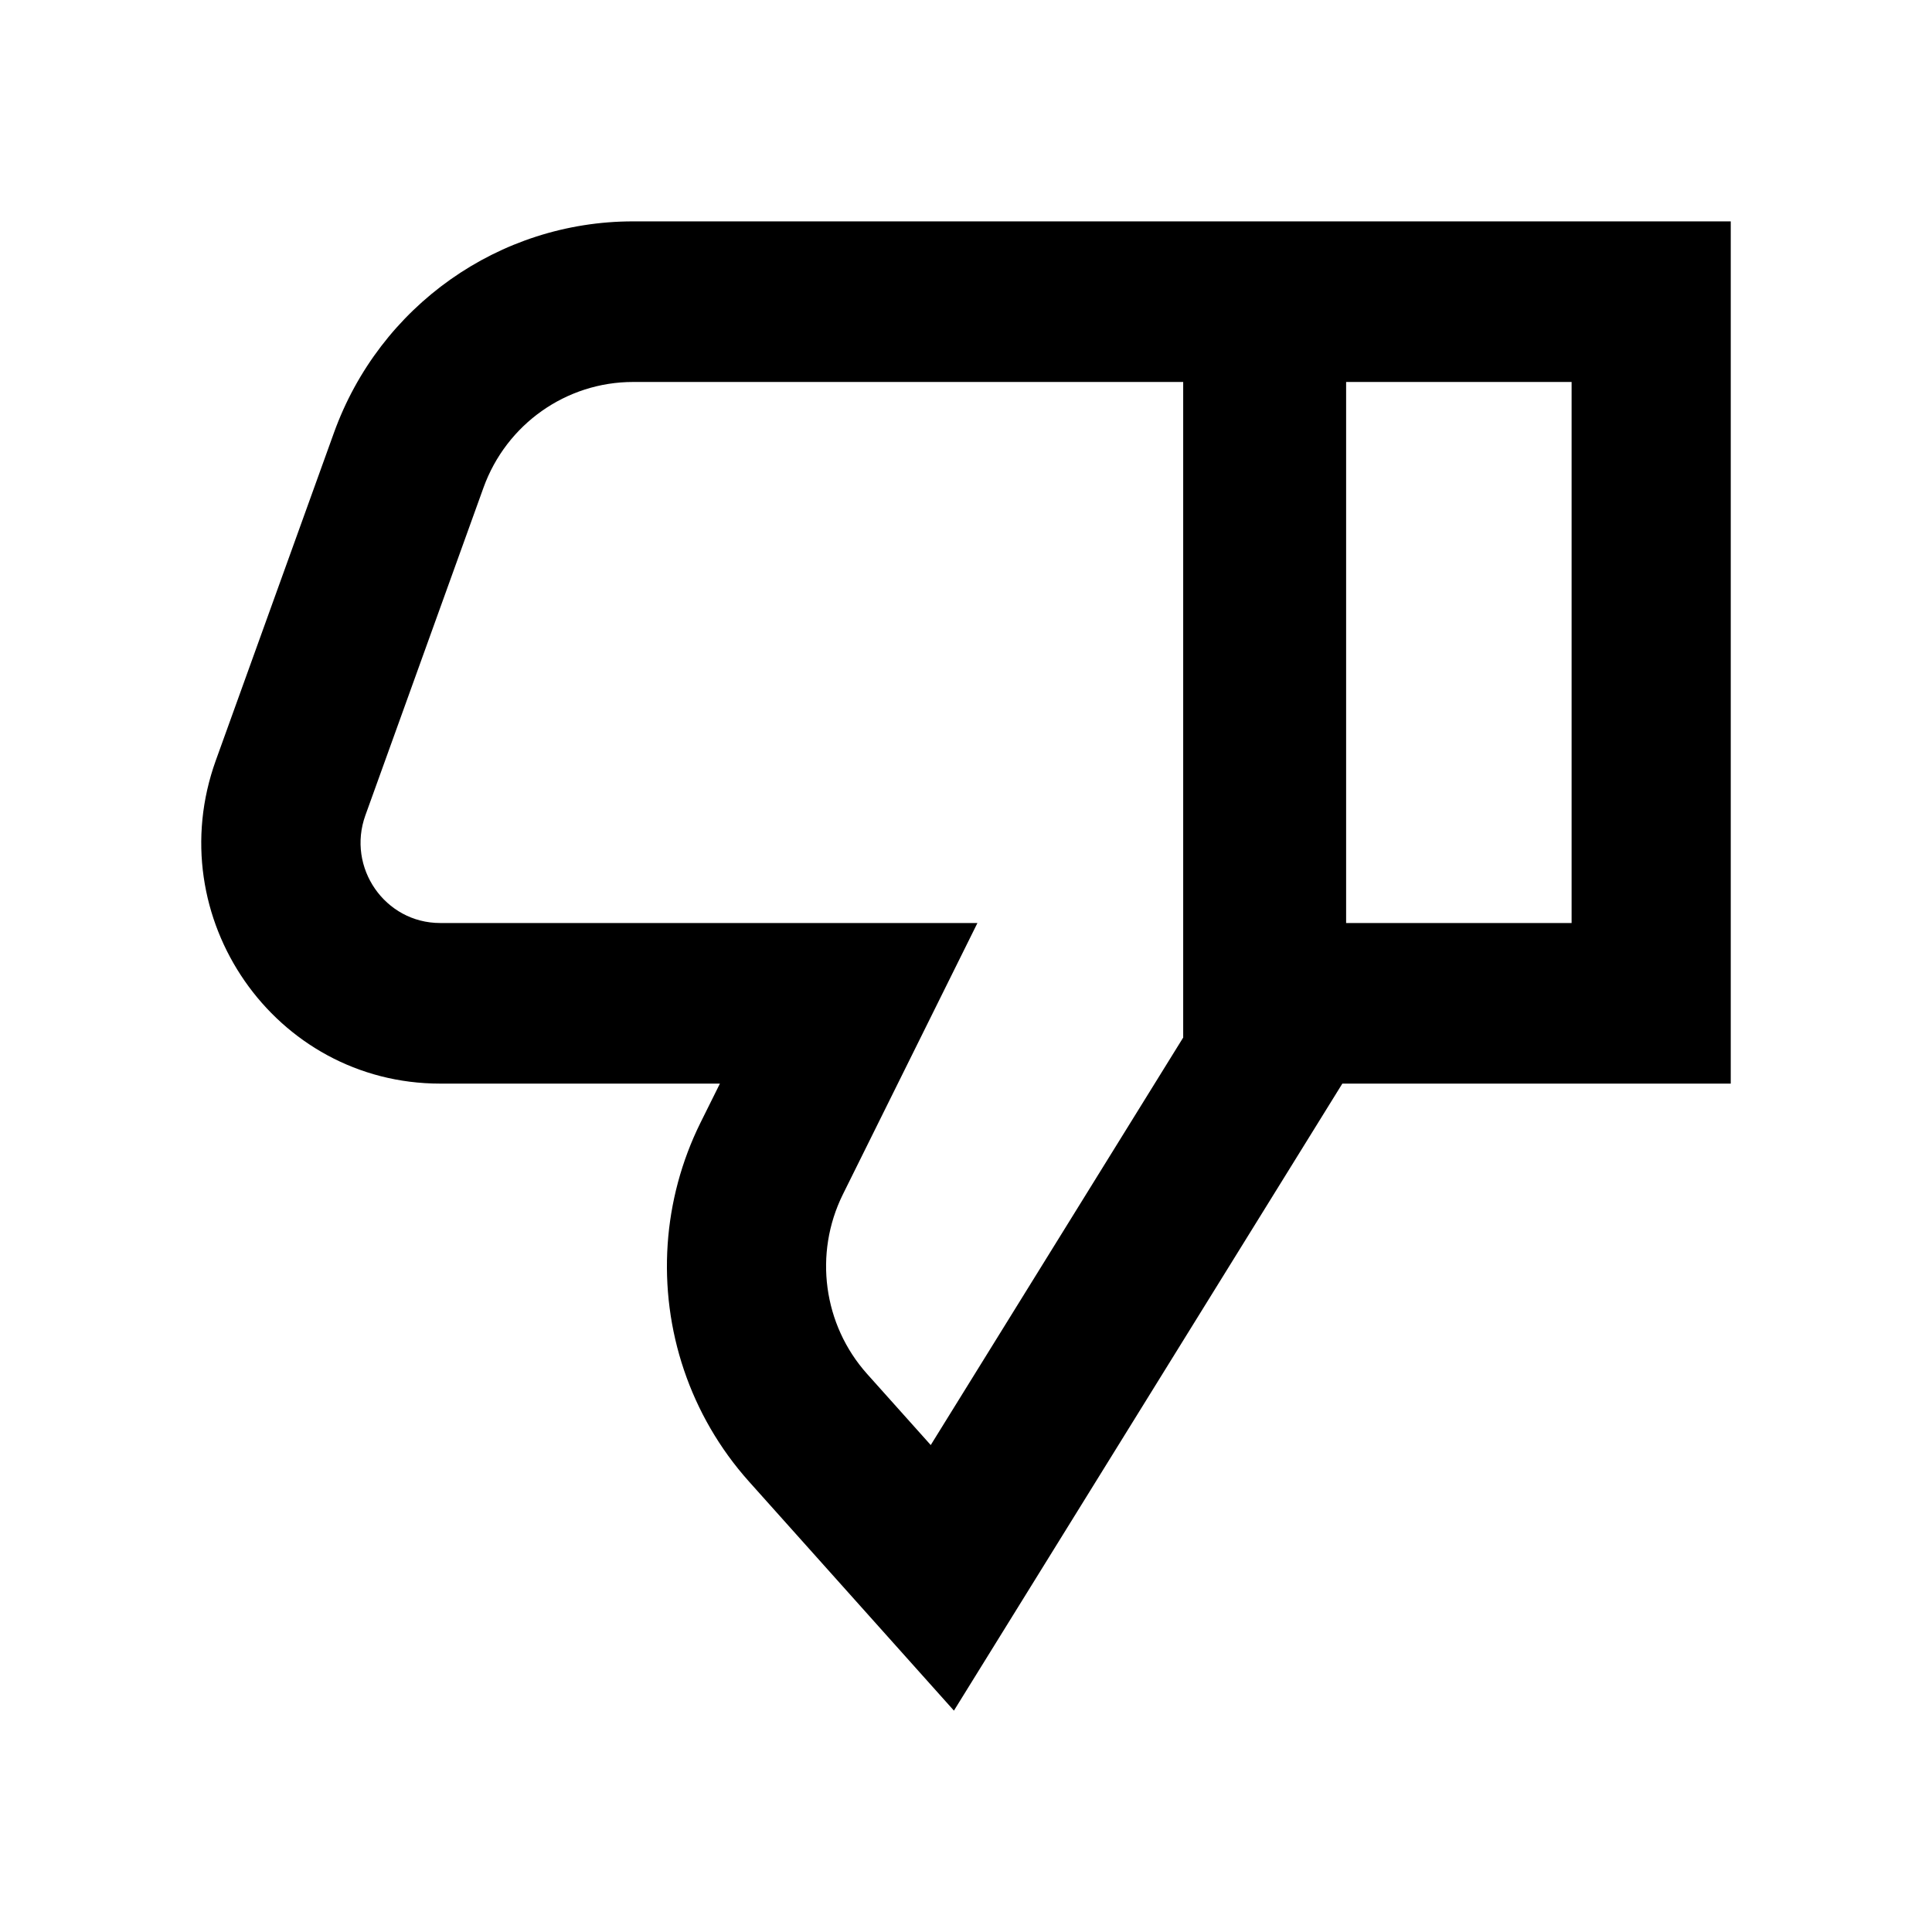
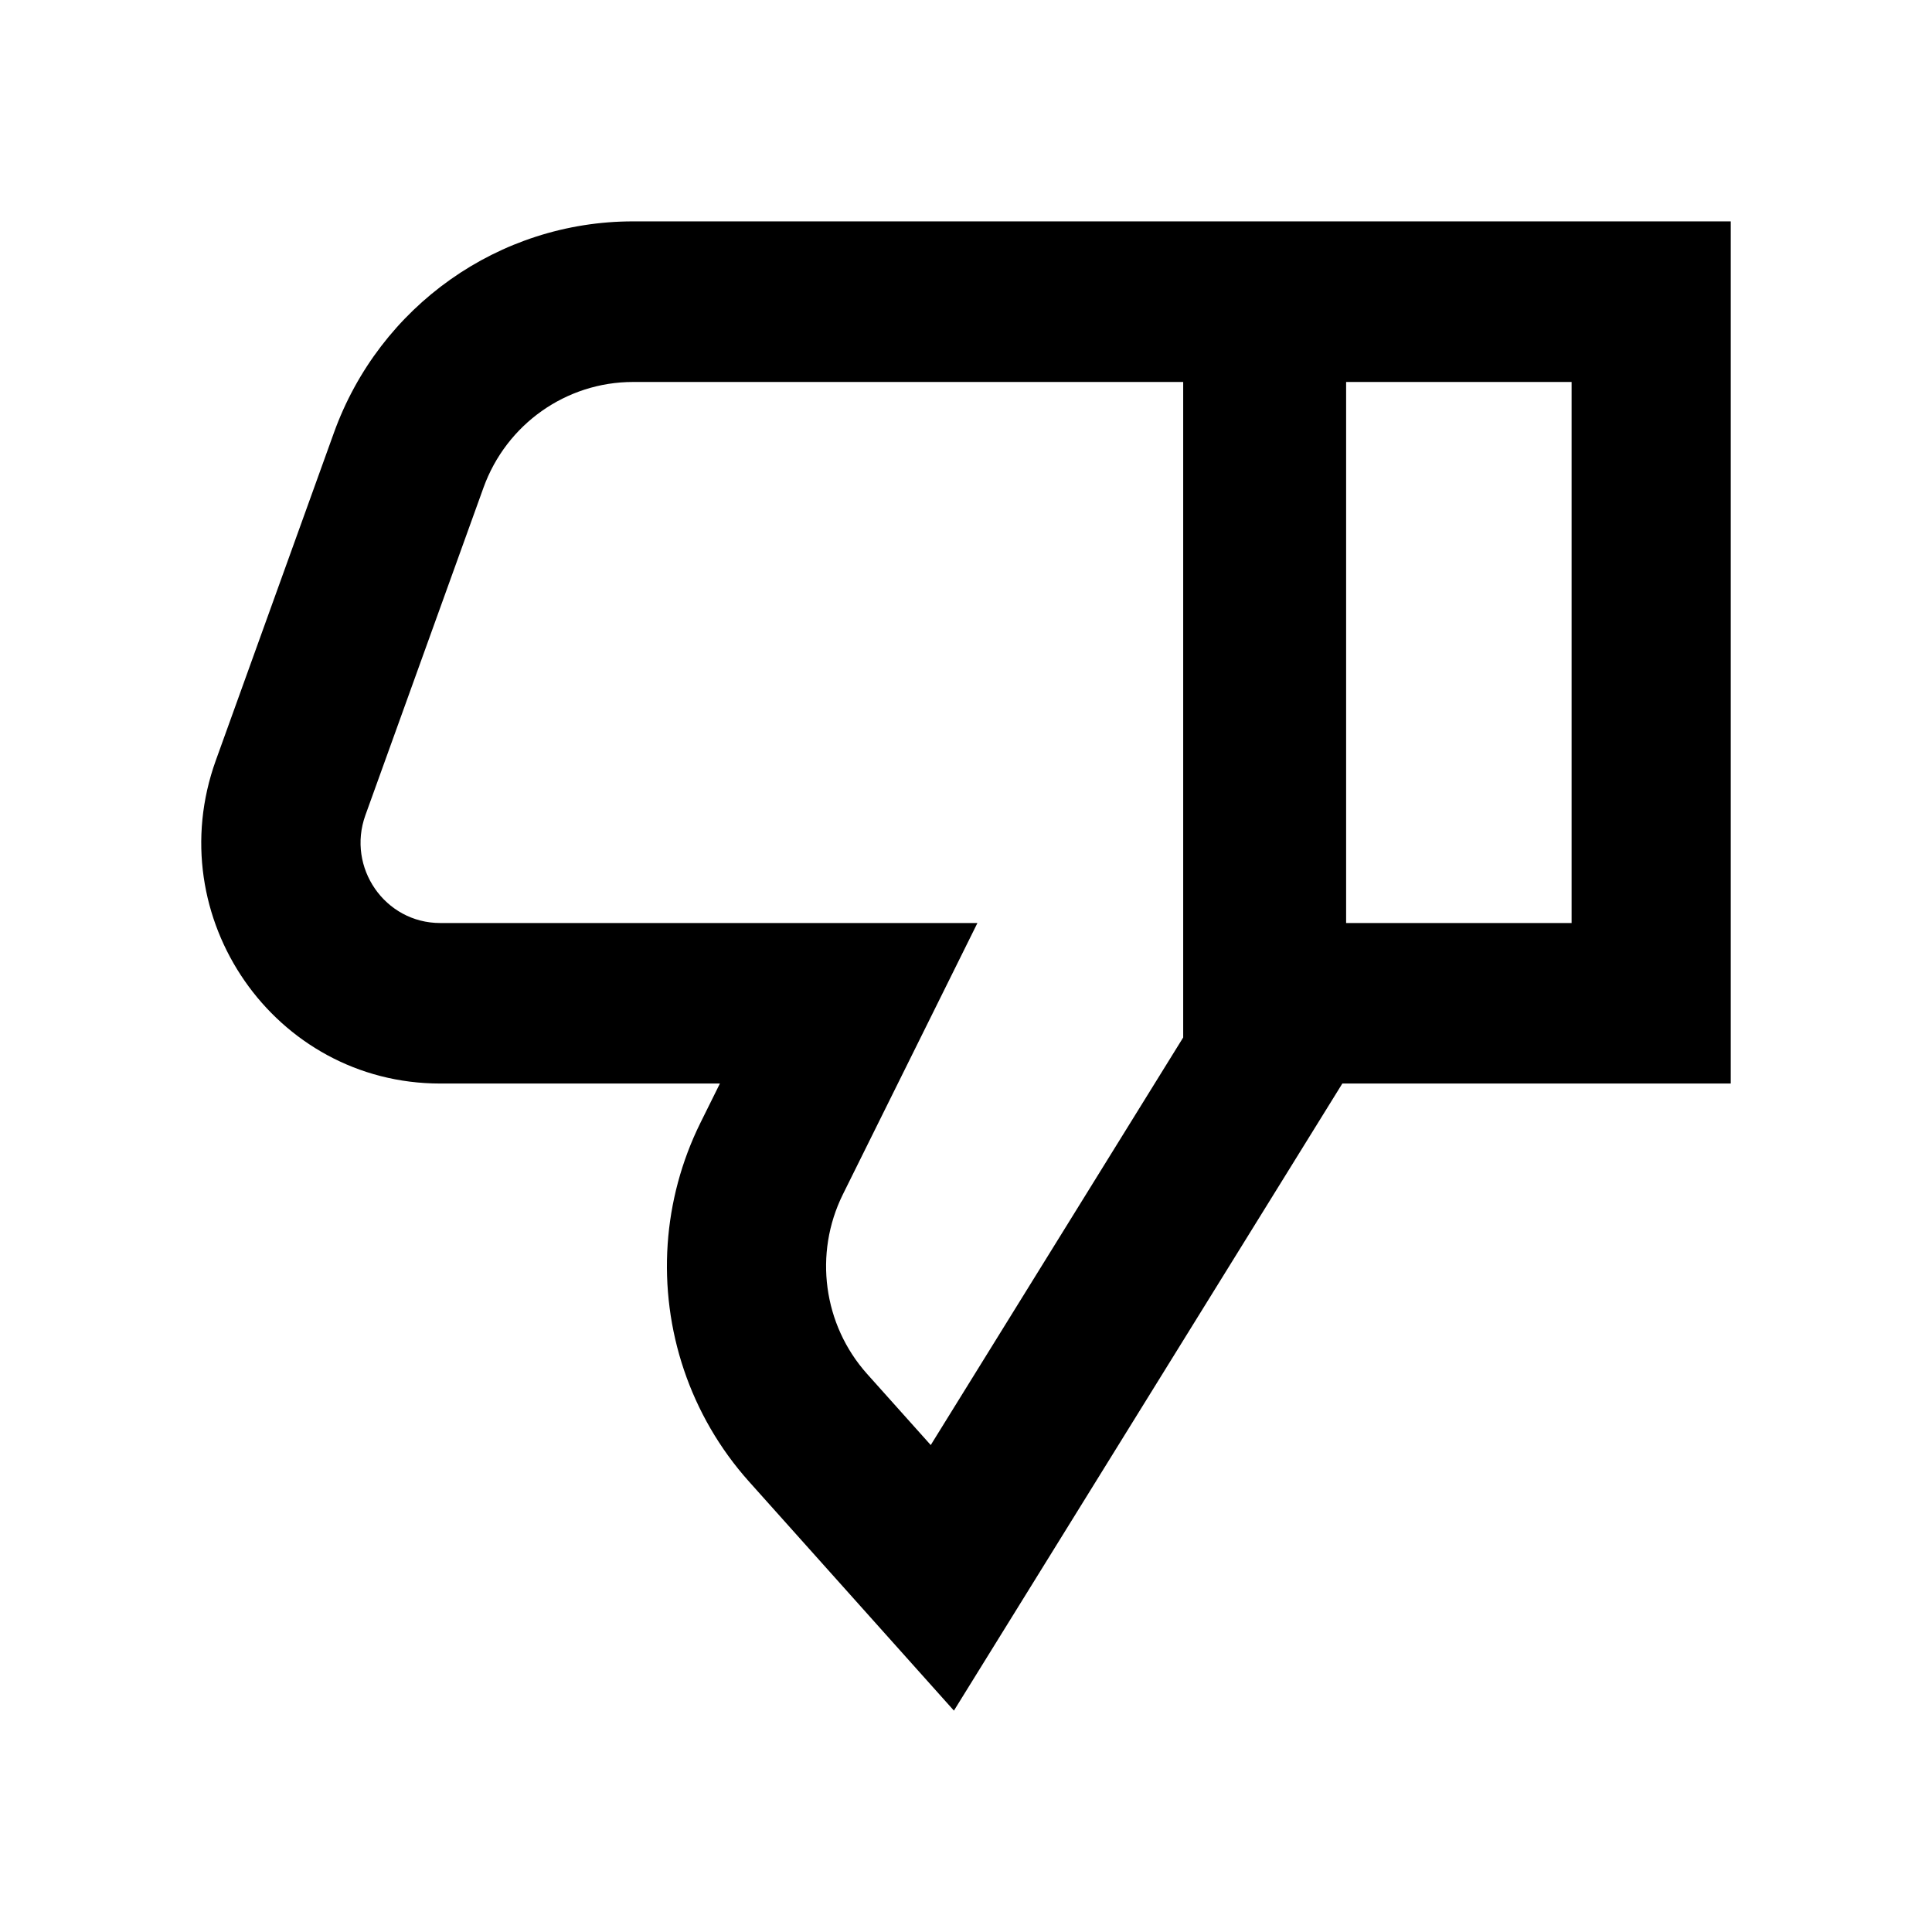
<svg xmlns="http://www.w3.org/2000/svg" viewBox="0 0 24 24">
-   <path fill-rule="evenodd" clip-rule="evenodd" d="M9.303 18.403C8.57 17.583 8.222 16.515 8.294 15.456C8.329 14.94 8.464 14.427 8.702 13.946L8.943 13.461L5.468 13.461C3.41 13.461 1.978 11.397 2.681 9.446L4.148 5.377C4.716 3.8 6.201 2.75 7.864 2.75L21.5 2.75L21.5 13.461L16.675 13.461L11.85 21.25L9.303 18.403ZM7.864 4.745L14.698 4.745L14.698 12.889L11.562 17.951L10.771 17.067C10.226 16.457 10.107 15.573 10.47 14.838L12.142 11.466L5.468 11.466C4.782 11.466 4.305 10.778 4.539 10.128L6.006 6.058C6.29 5.27 7.033 4.745 7.864 4.745ZM19.523 11.466L16.722 11.466L16.722 4.745L19.523 4.745L19.523 11.466Z" />
+   <path fill-rule="evenodd" clip-rule="evenodd" d="M9.303 18.403C8.57 17.583 8.222 16.514 8.294 15.455C8.329 14.94 8.464 14.427 8.702 13.946L8.943 13.46L5.468 13.46C3.41 13.46 1.978 11.397 2.681 9.446L4.148 5.376C4.716 3.8 6.201 2.75 7.864 2.75L21.5 2.75L21.5 13.46L16.675 13.46L11.85 21.25L9.303 18.403ZM7.864 4.745L14.698 4.745L14.698 12.888L11.562 17.951L10.771 17.067C10.226 16.457 10.107 15.573 10.47 14.838L12.142 11.466L5.468 11.466C4.782 11.466 4.305 10.778 4.539 10.127L6.006 6.058C6.29 5.27 7.033 4.745 7.864 4.745ZM19.523 11.466L16.722 11.466L16.722 4.745L19.523 4.745L19.523 11.466Z" />
</svg>
